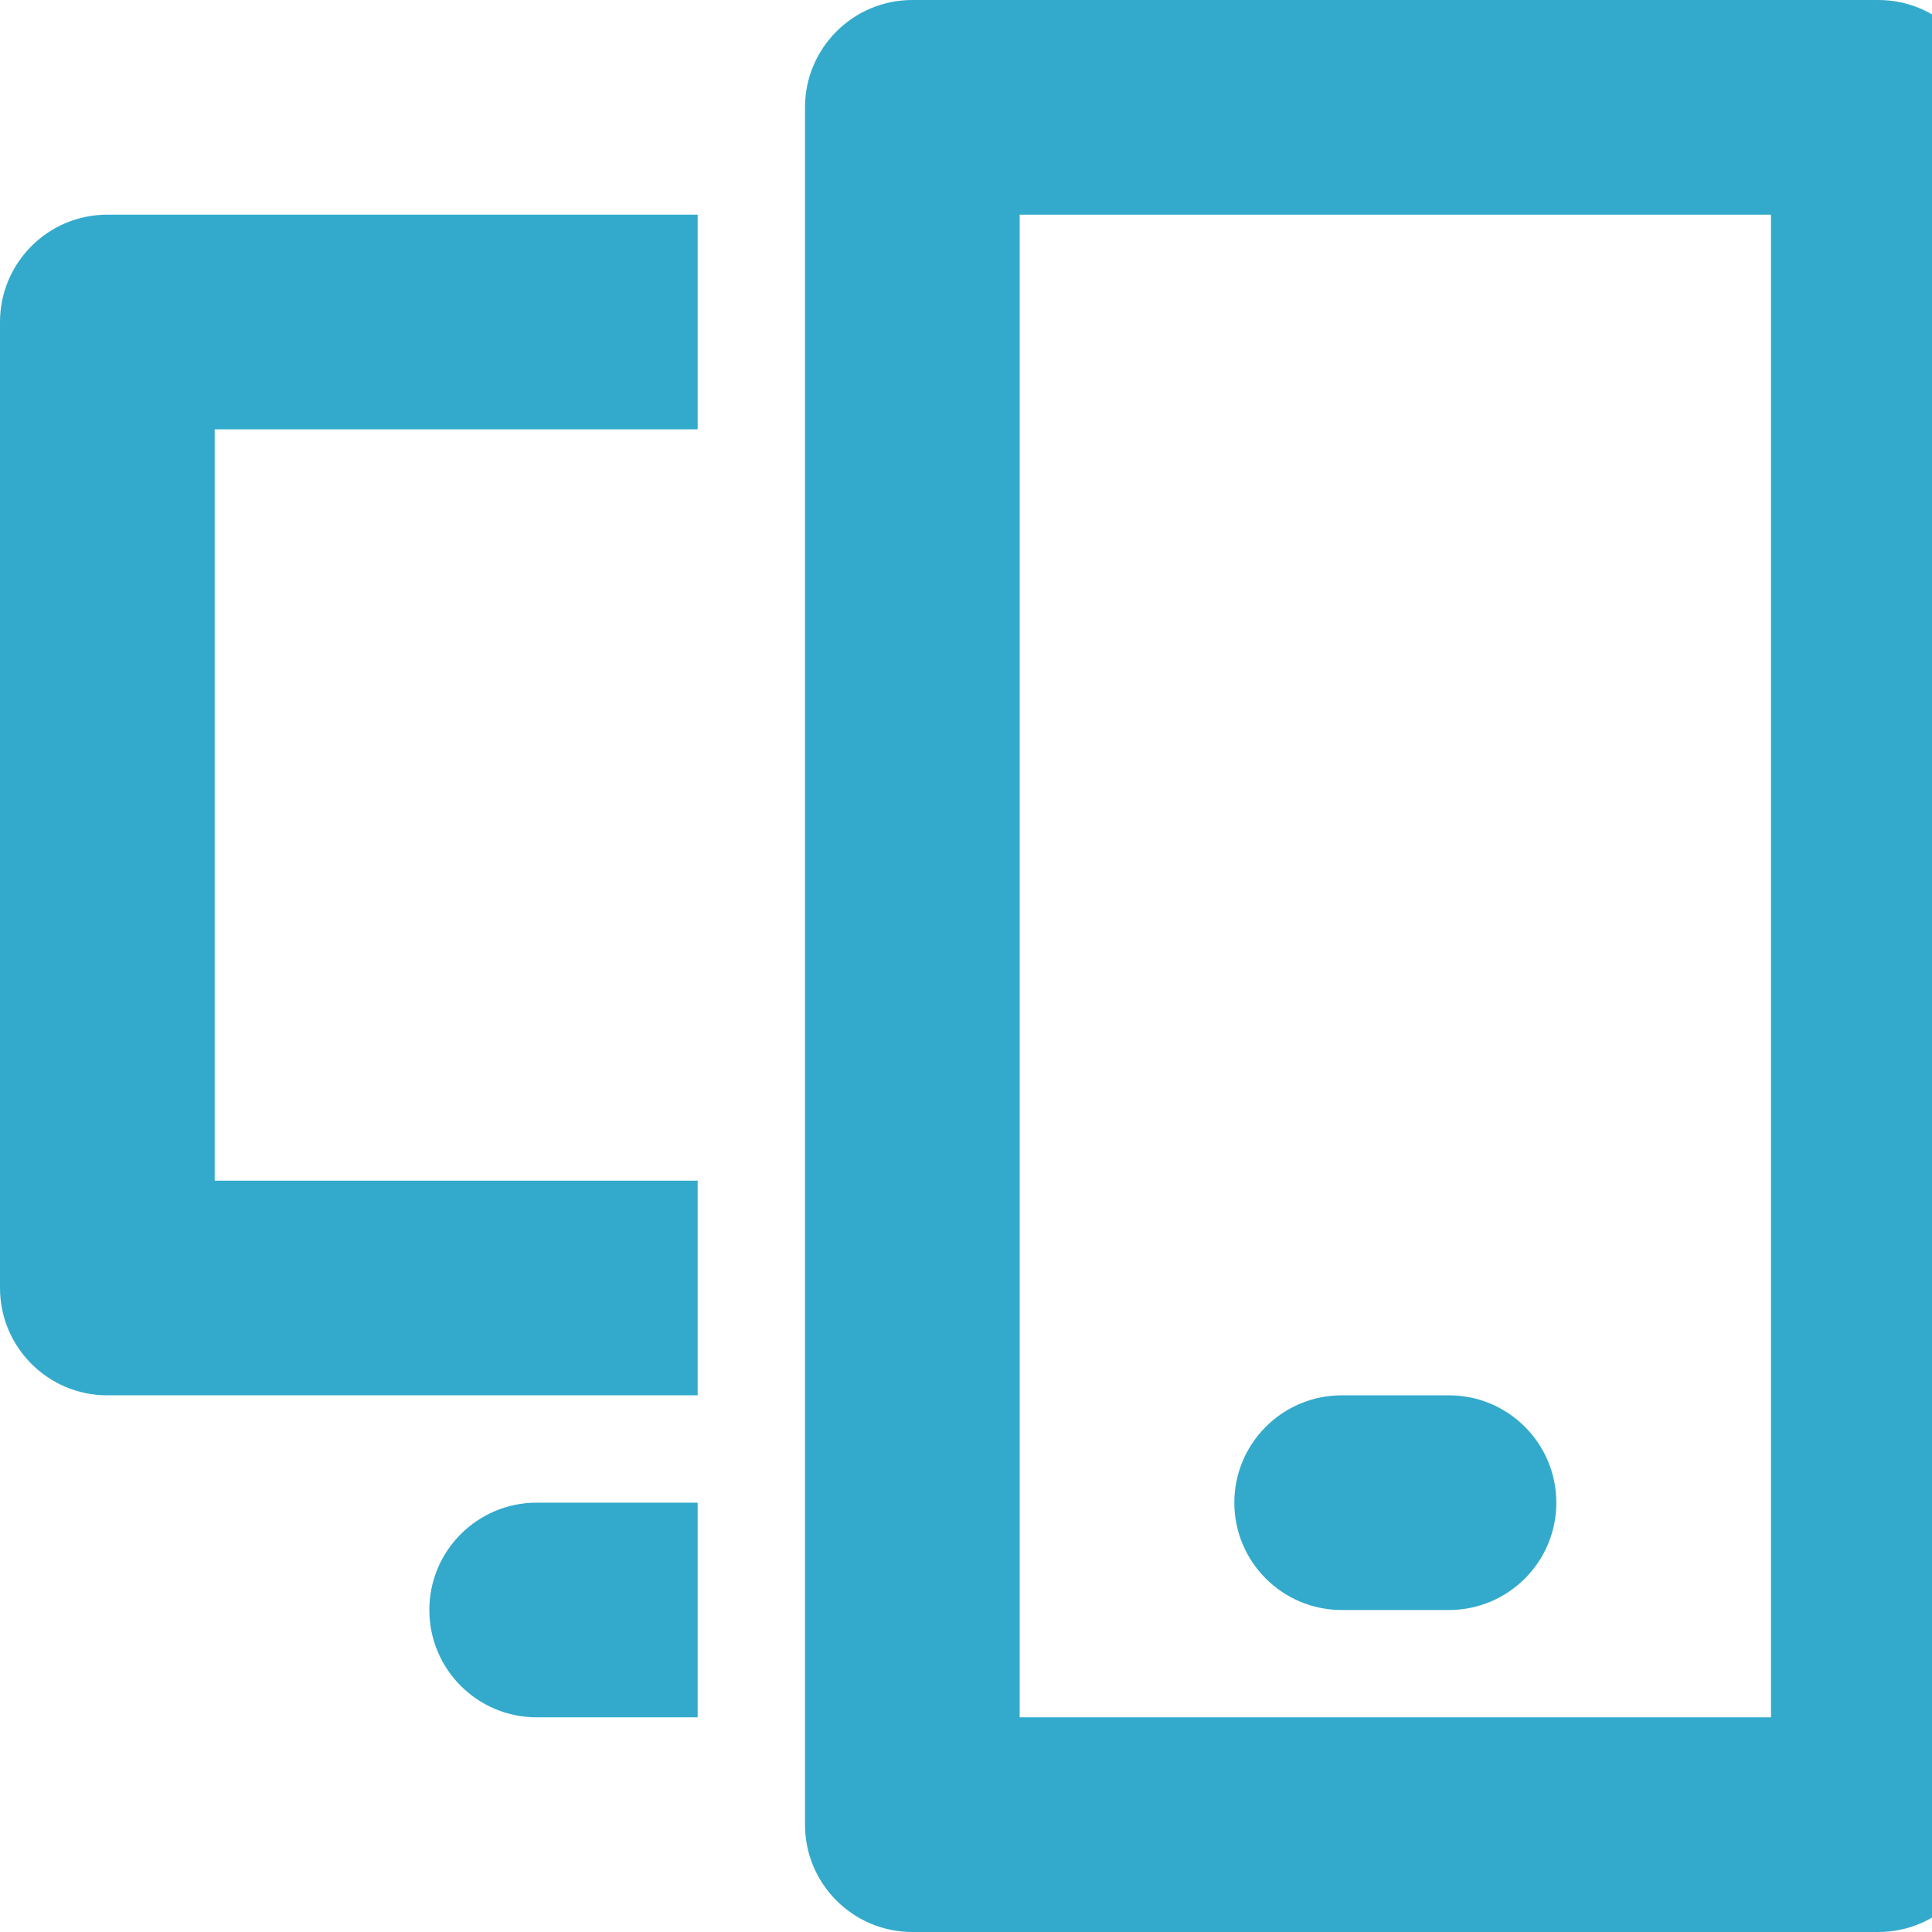
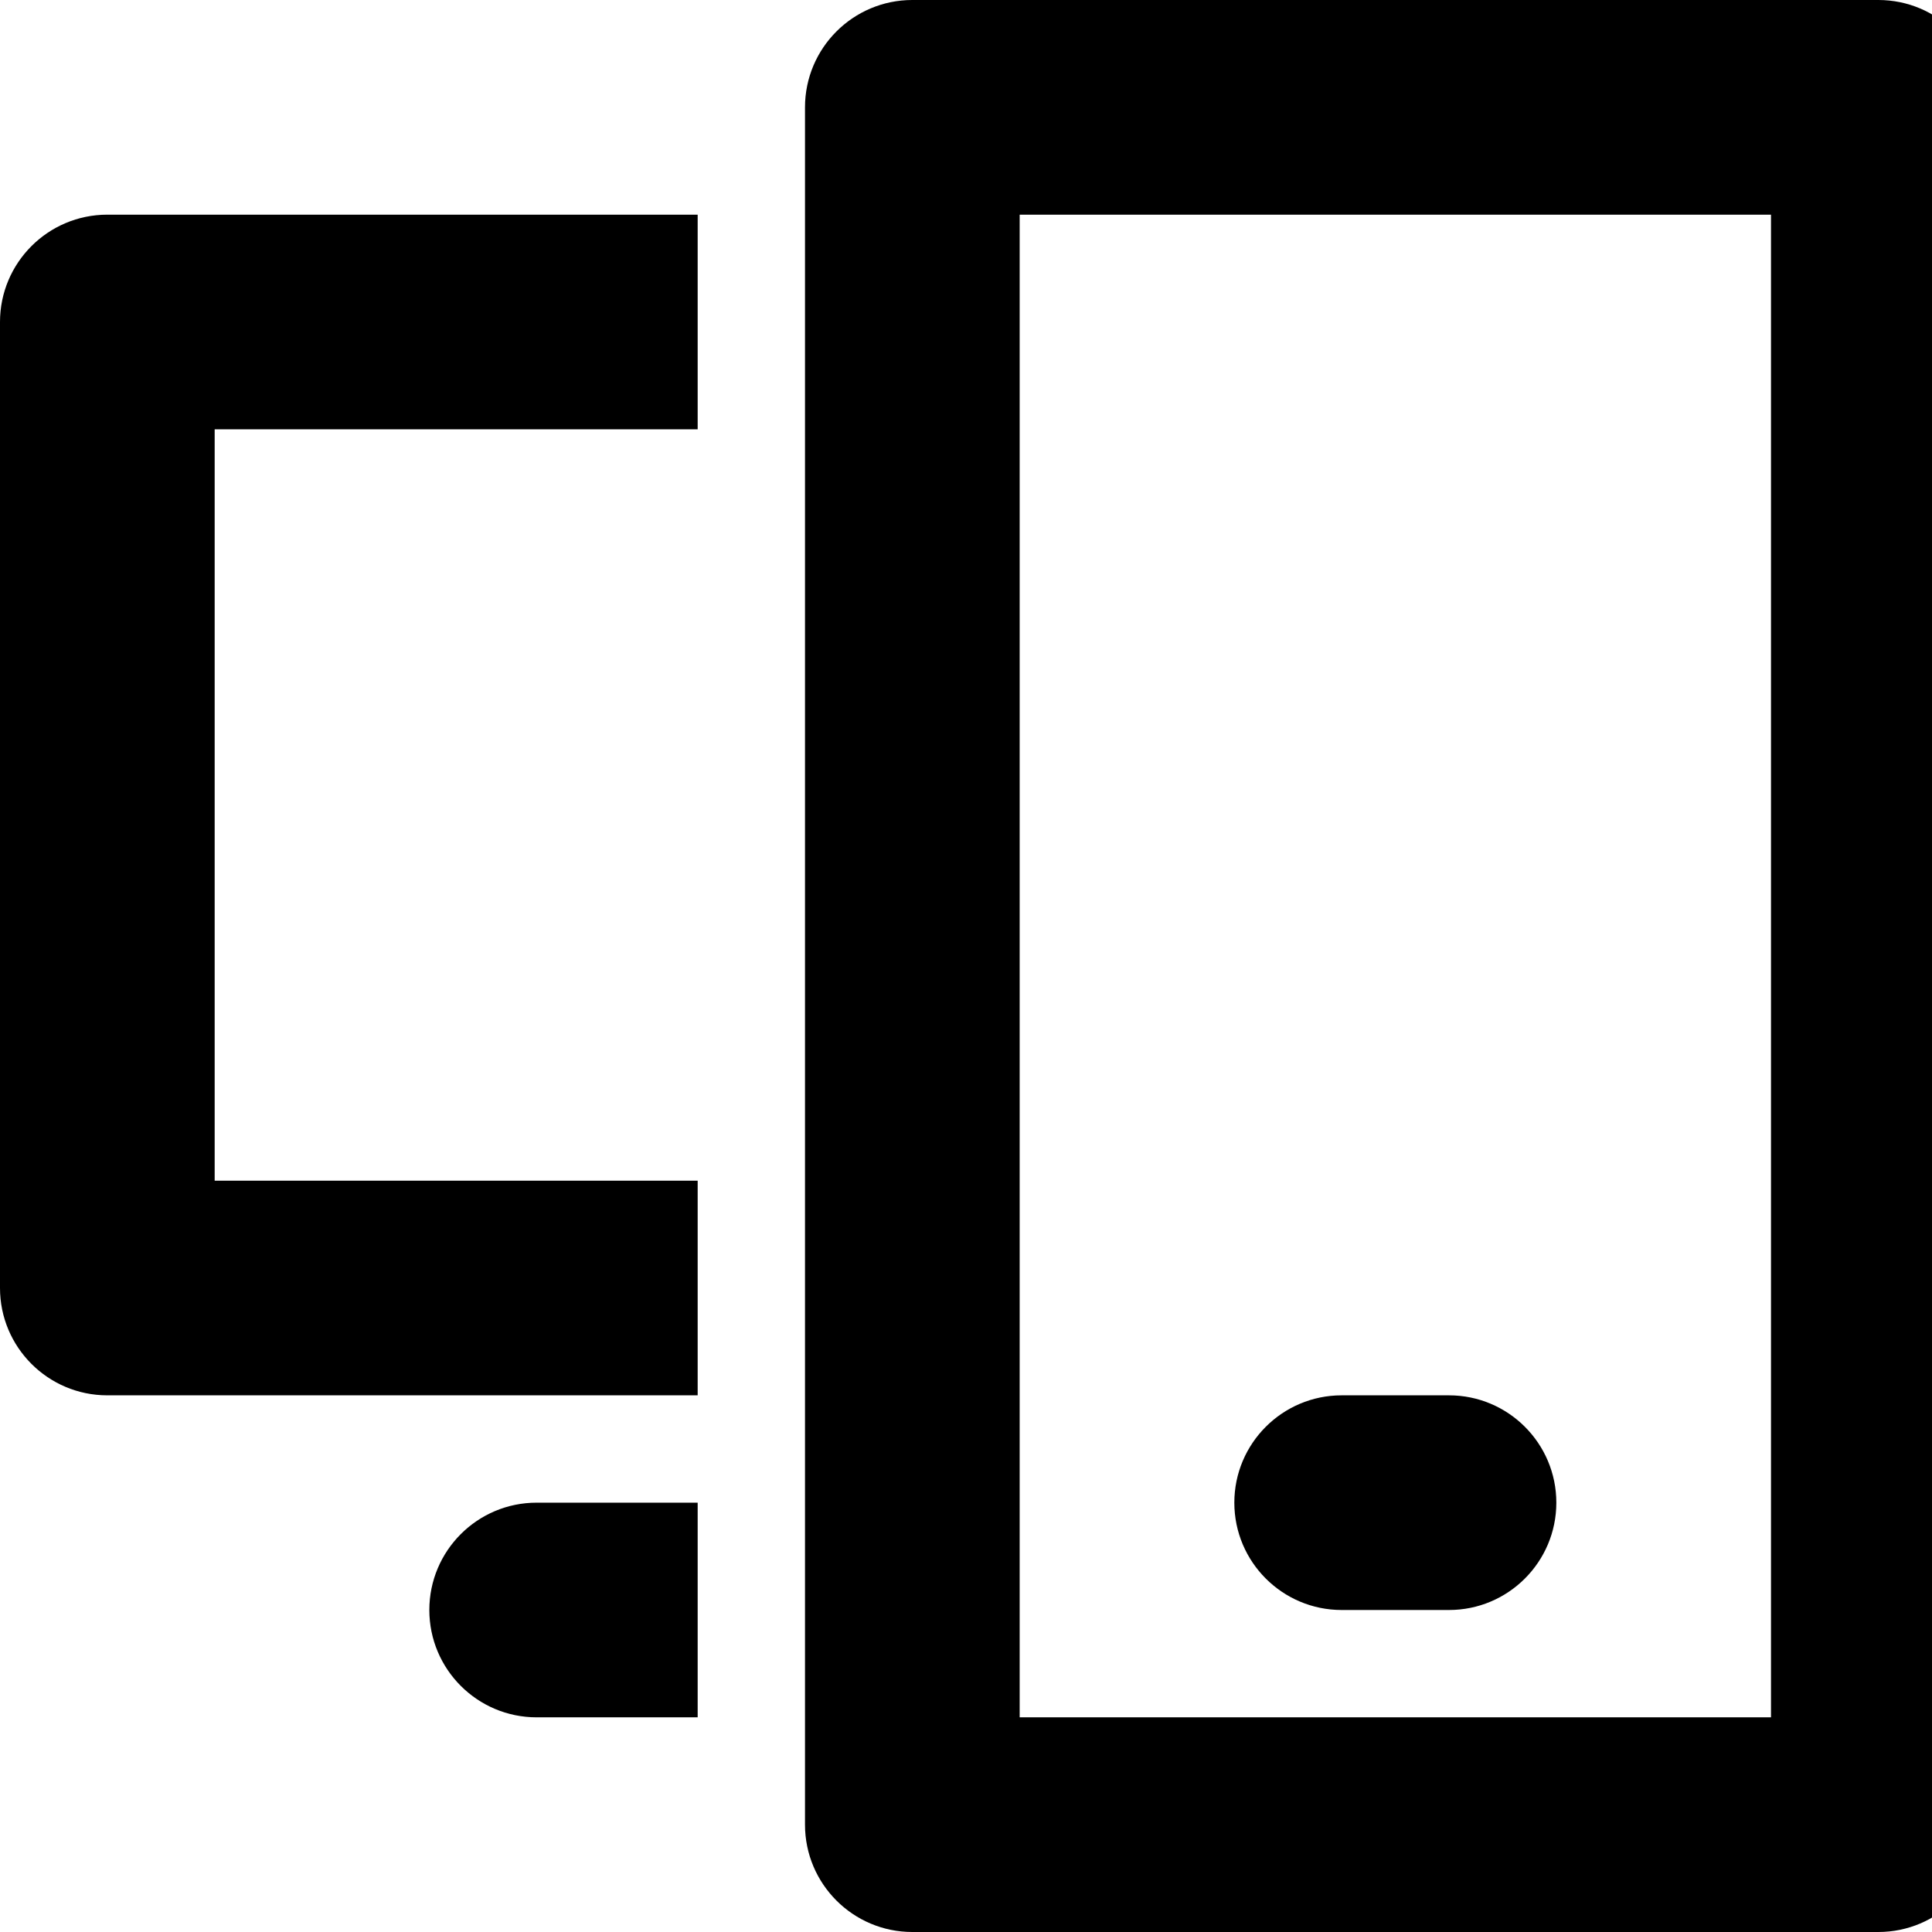
<svg xmlns="http://www.w3.org/2000/svg" width="18" height="18" viewBox="0 0 18 18">
-   <path fill="#3AC" fill-rule="evenodd" d="M17.5,0 C18.052,0 18.5,0.448 18.5,1 L18.5,17 C18.5,17.552 18.052,18 17.5,18 L8.5,18 C7.948,18 7.5,17.552 7.5,17 L7.5,1 C7.5,0.448 7.948,0 8.5,0 L17.5,0 Z M16.5,2 L9.5,2 L9.5,16 L16.5,16 L16.5,2 Z M6.5,14 L6.5,16 L5,16 C4.448,16 4,15.552 4,15 C4,14.448 4.448,14 5,14 L6.5,14 Z M13.5,13 C14.052,13 14.5,13.448 14.5,14 C14.5,14.552 14.052,15 13.5,15 L12.5,15 C11.948,15 11.5,14.552 11.5,14 C11.5,13.448 11.948,13 12.5,13 L13.5,13 Z M6.5,2 L6.5,4 L2,4 L2,11 L6.5,11 L6.5,13 L1,13 C0.448,13 0,12.552 0,12 L0,3 C0,2.448 0.448,2 1,2 L6.5,2 Z" />
+   <path fill="#000" fill-rule="evenodd" d="M17.5,0 C18.052,0 18.5,0.448 18.5,1 L18.5,17 C18.5,17.552 18.052,18 17.5,18 L8.5,18 C7.948,18 7.5,17.552 7.5,17 L7.5,1 C7.5,0.448 7.948,0 8.5,0 L17.5,0 Z M16.5,2 L9.5,2 L9.5,16 L16.5,16 L16.5,2 Z M6.5,14 L6.5,16 L5,16 C4.448,16 4,15.552 4,15 C4,14.448 4.448,14 5,14 L6.5,14 Z M13.5,13 C14.052,13 14.5,13.448 14.5,14 C14.5,14.552 14.052,15 13.5,15 L12.5,15 C11.948,15 11.5,14.552 11.5,14 C11.5,13.448 11.948,13 12.5,13 L13.5,13 Z M6.5,2 L6.5,4 L2,4 L2,11 L6.5,11 L6.5,13 L1,13 C0.448,13 0,12.552 0,12 L0,3 C0,2.448 0.448,2 1,2 L6.5,2 Z" />
</svg>
